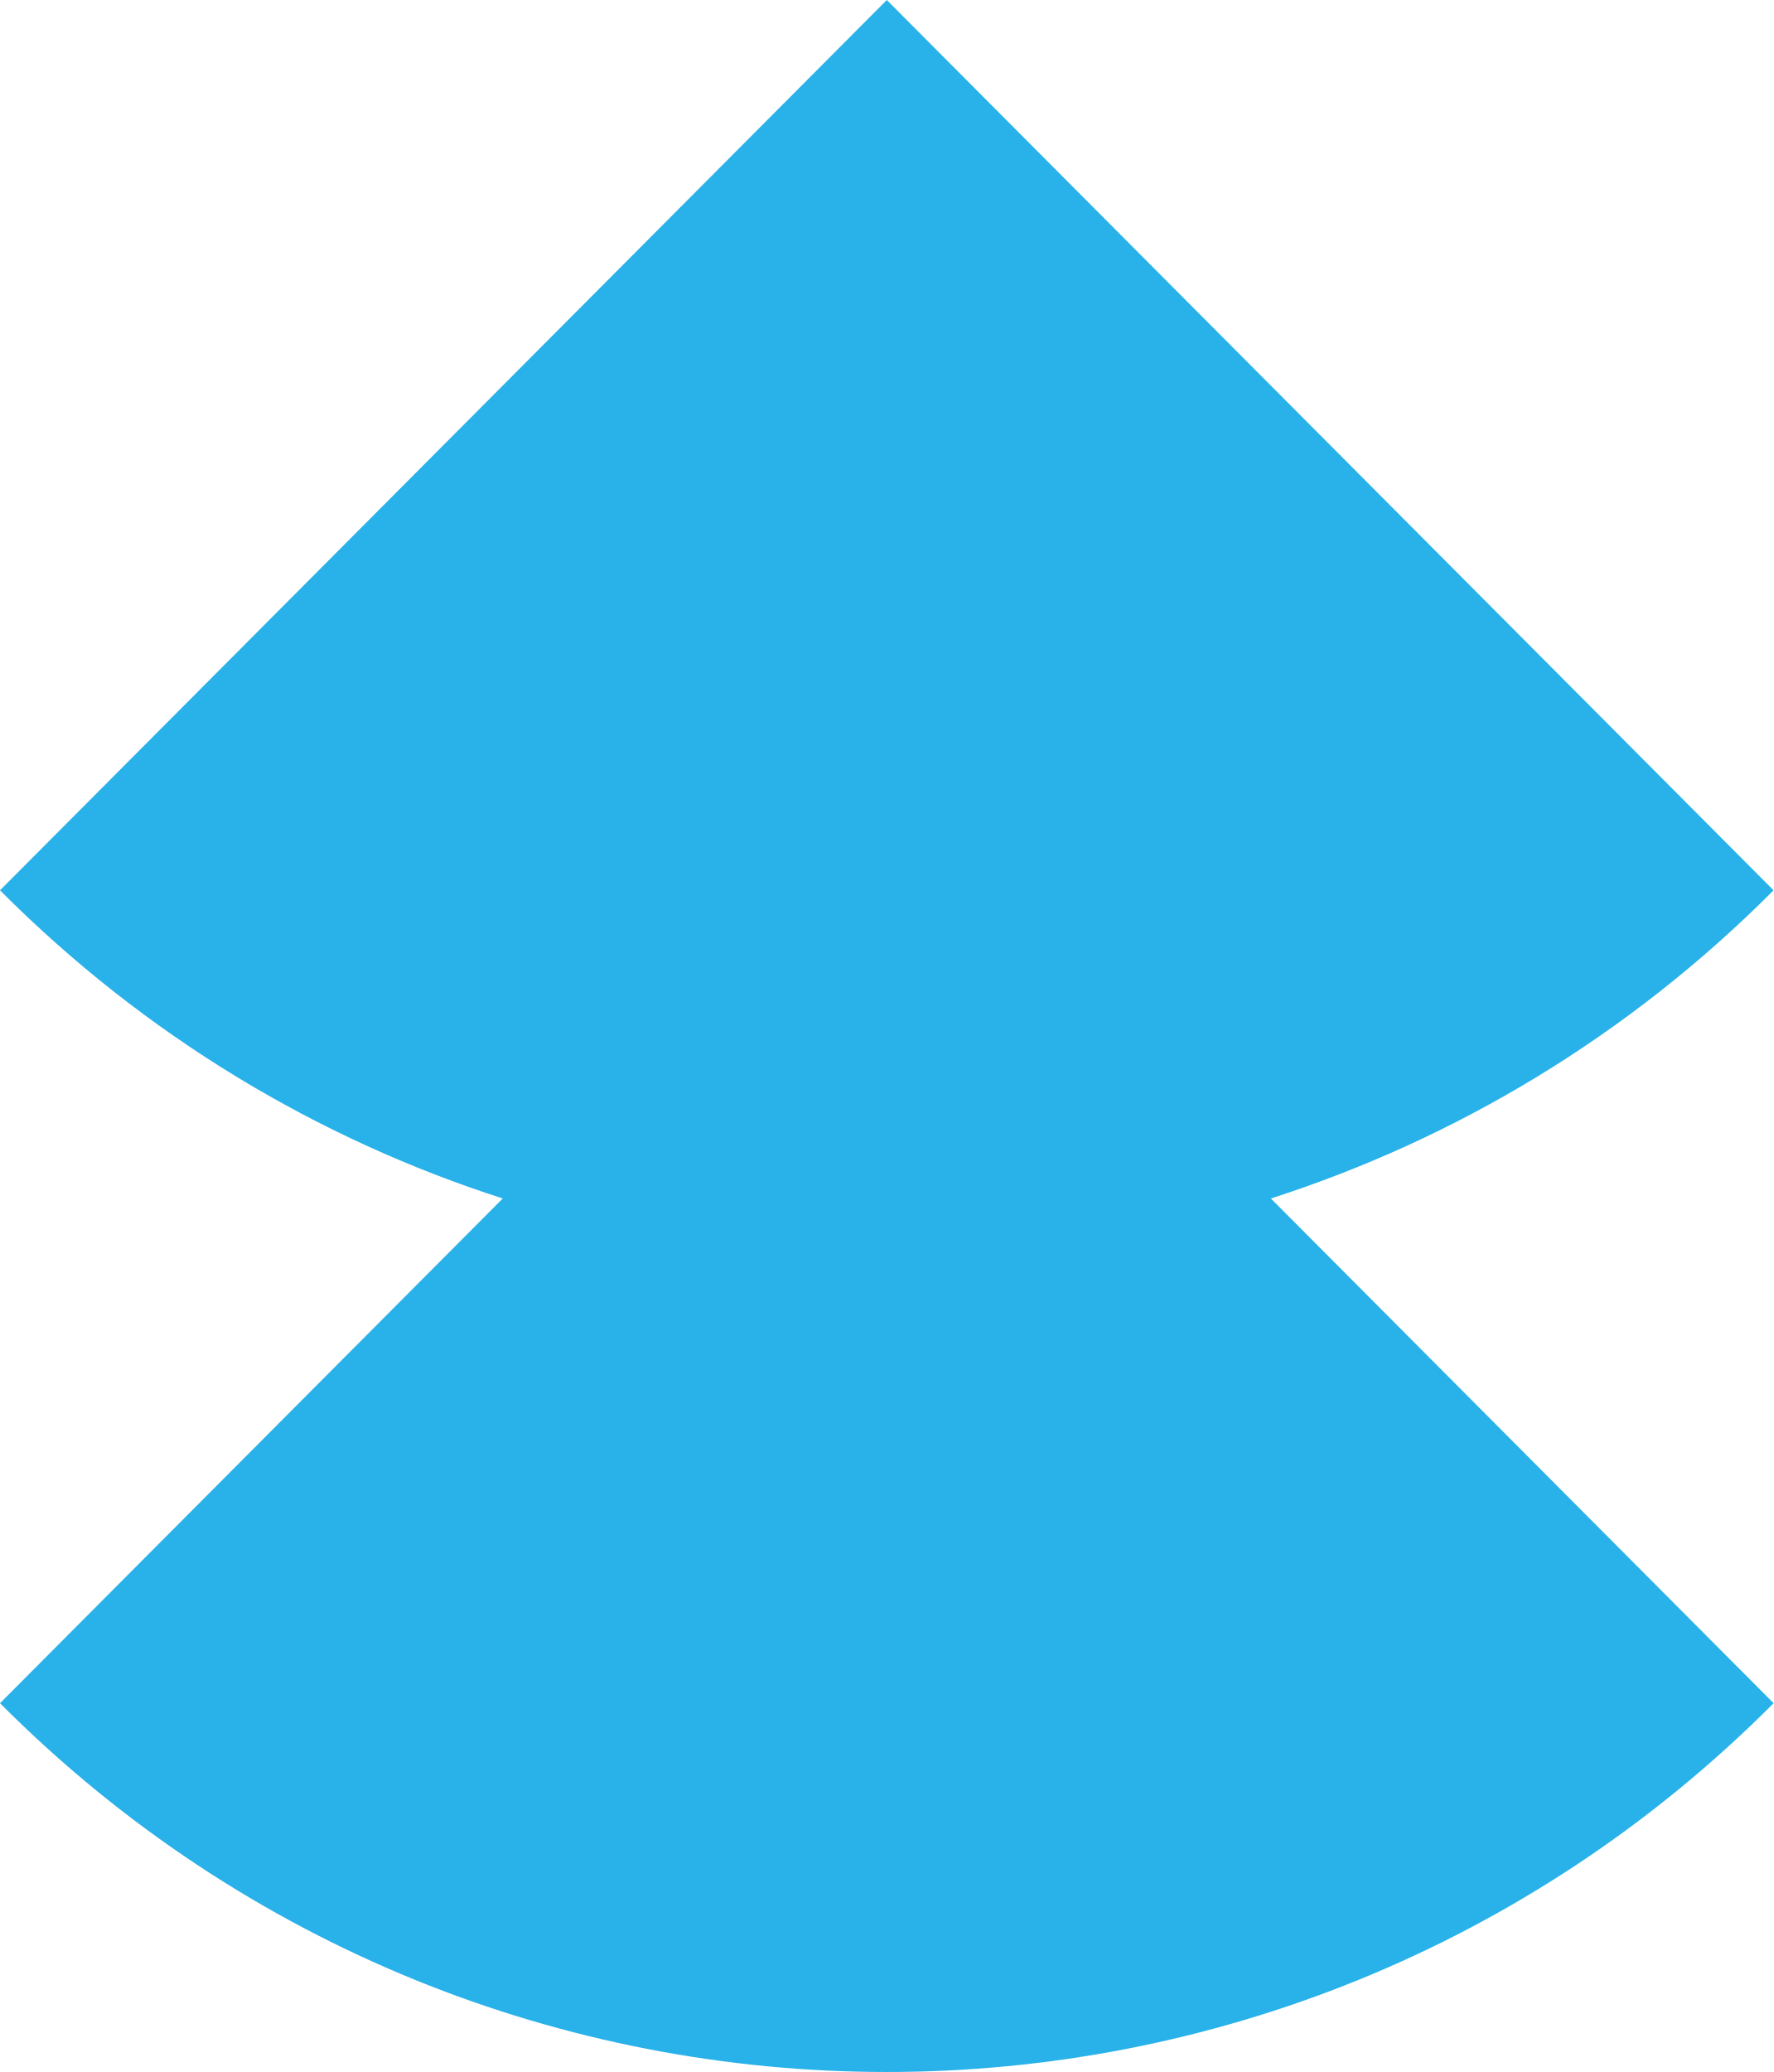
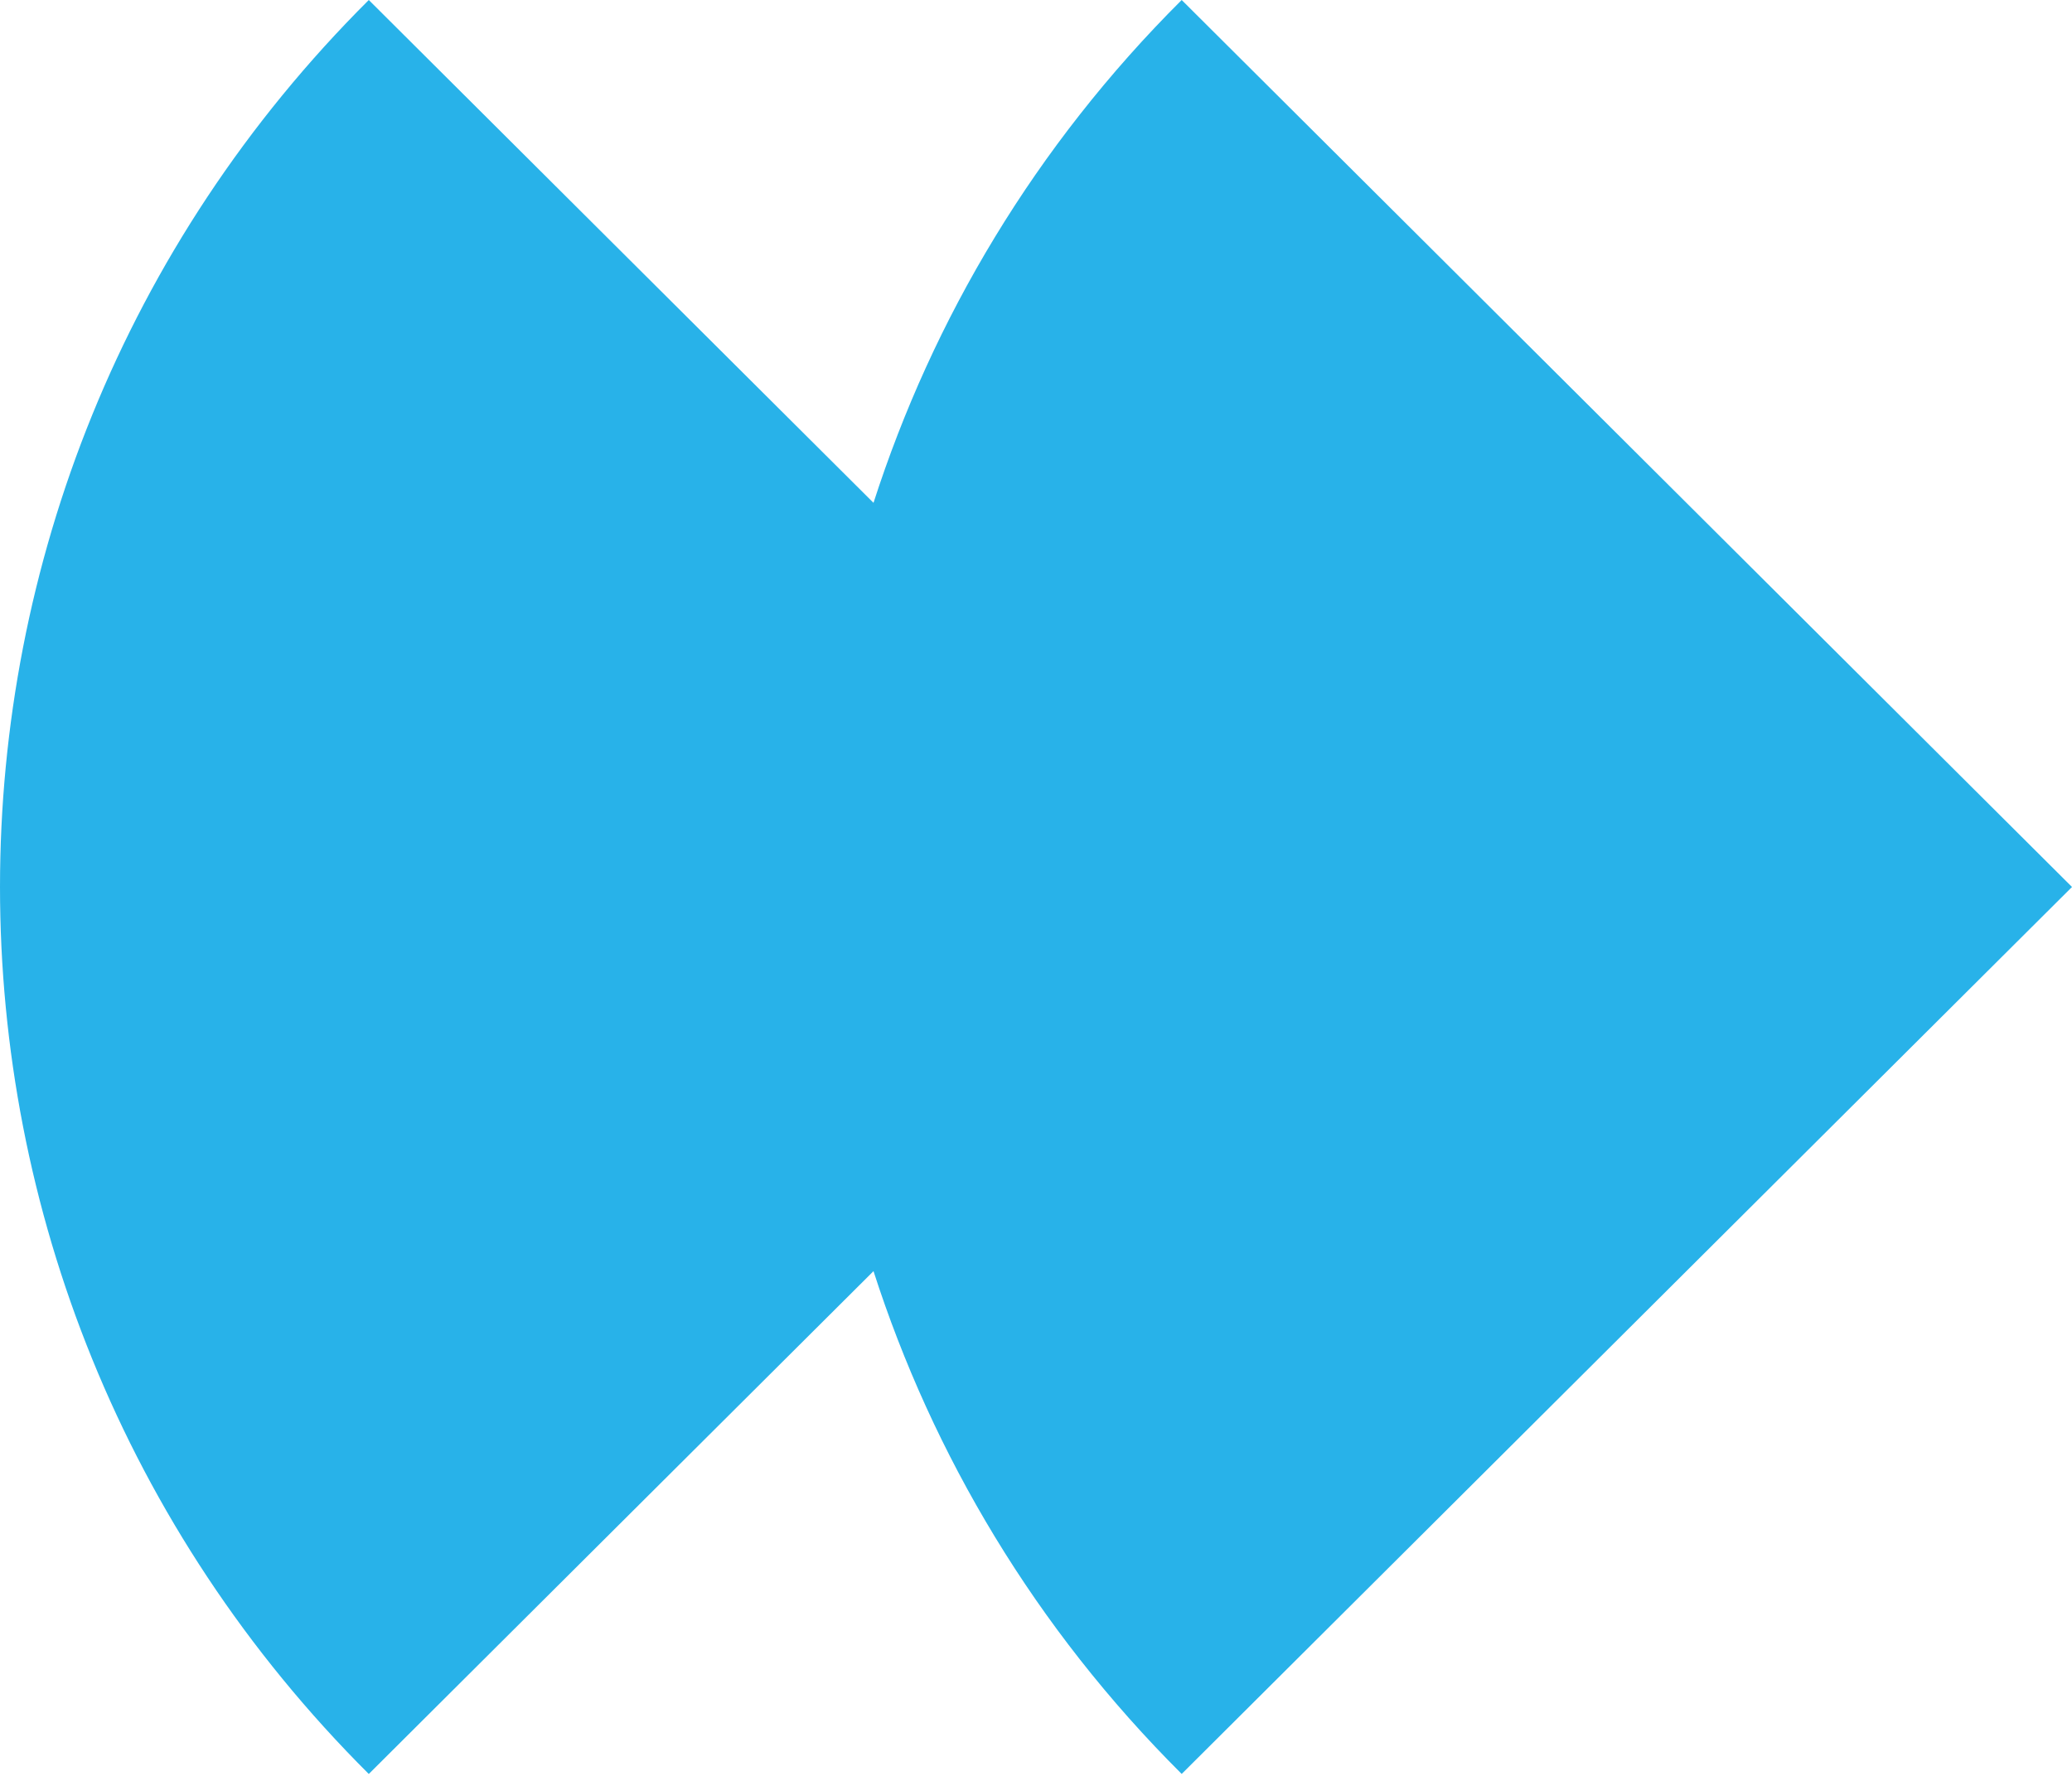
- <svg xmlns="http://www.w3.org/2000/svg" preserveAspectRatio="none" overflow="visible" style="display: block;" width="131" height="153" viewBox="0 0 131 153" fill="none">
-   <path id="Vector" d="M130.997 65.742L65.499 0L0 65.742C10.775 76.558 23.554 84.128 37.132 88.499L0 125.768C36.174 162.077 94.823 162.077 131 125.768L93.868 88.499C107.443 84.128 120.222 76.56 130.997 65.742Z" fill="#28B2E9" />
+ <svg xmlns="http://www.w3.org/2000/svg" preserveAspectRatio="none" overflow="visible" style="display: block;" width="153" height="131.5" viewBox="0 0 153 131.5" fill="none">
+   <g id="Frame 2147241568">
+     <path id="Vector" d="M87.258 130.997L153 65.499L87.258 2.60995e-06C76.442 10.775 68.872 23.554 64.501 37.132L27.232 -1.38861e-08C-9.077 36.174 -9.077 94.823 27.232 131L64.501 93.868C68.872 107.443 76.44 120.222 87.258 130.997Z" fill="#28B2E9" />
+   </g>
</svg>
